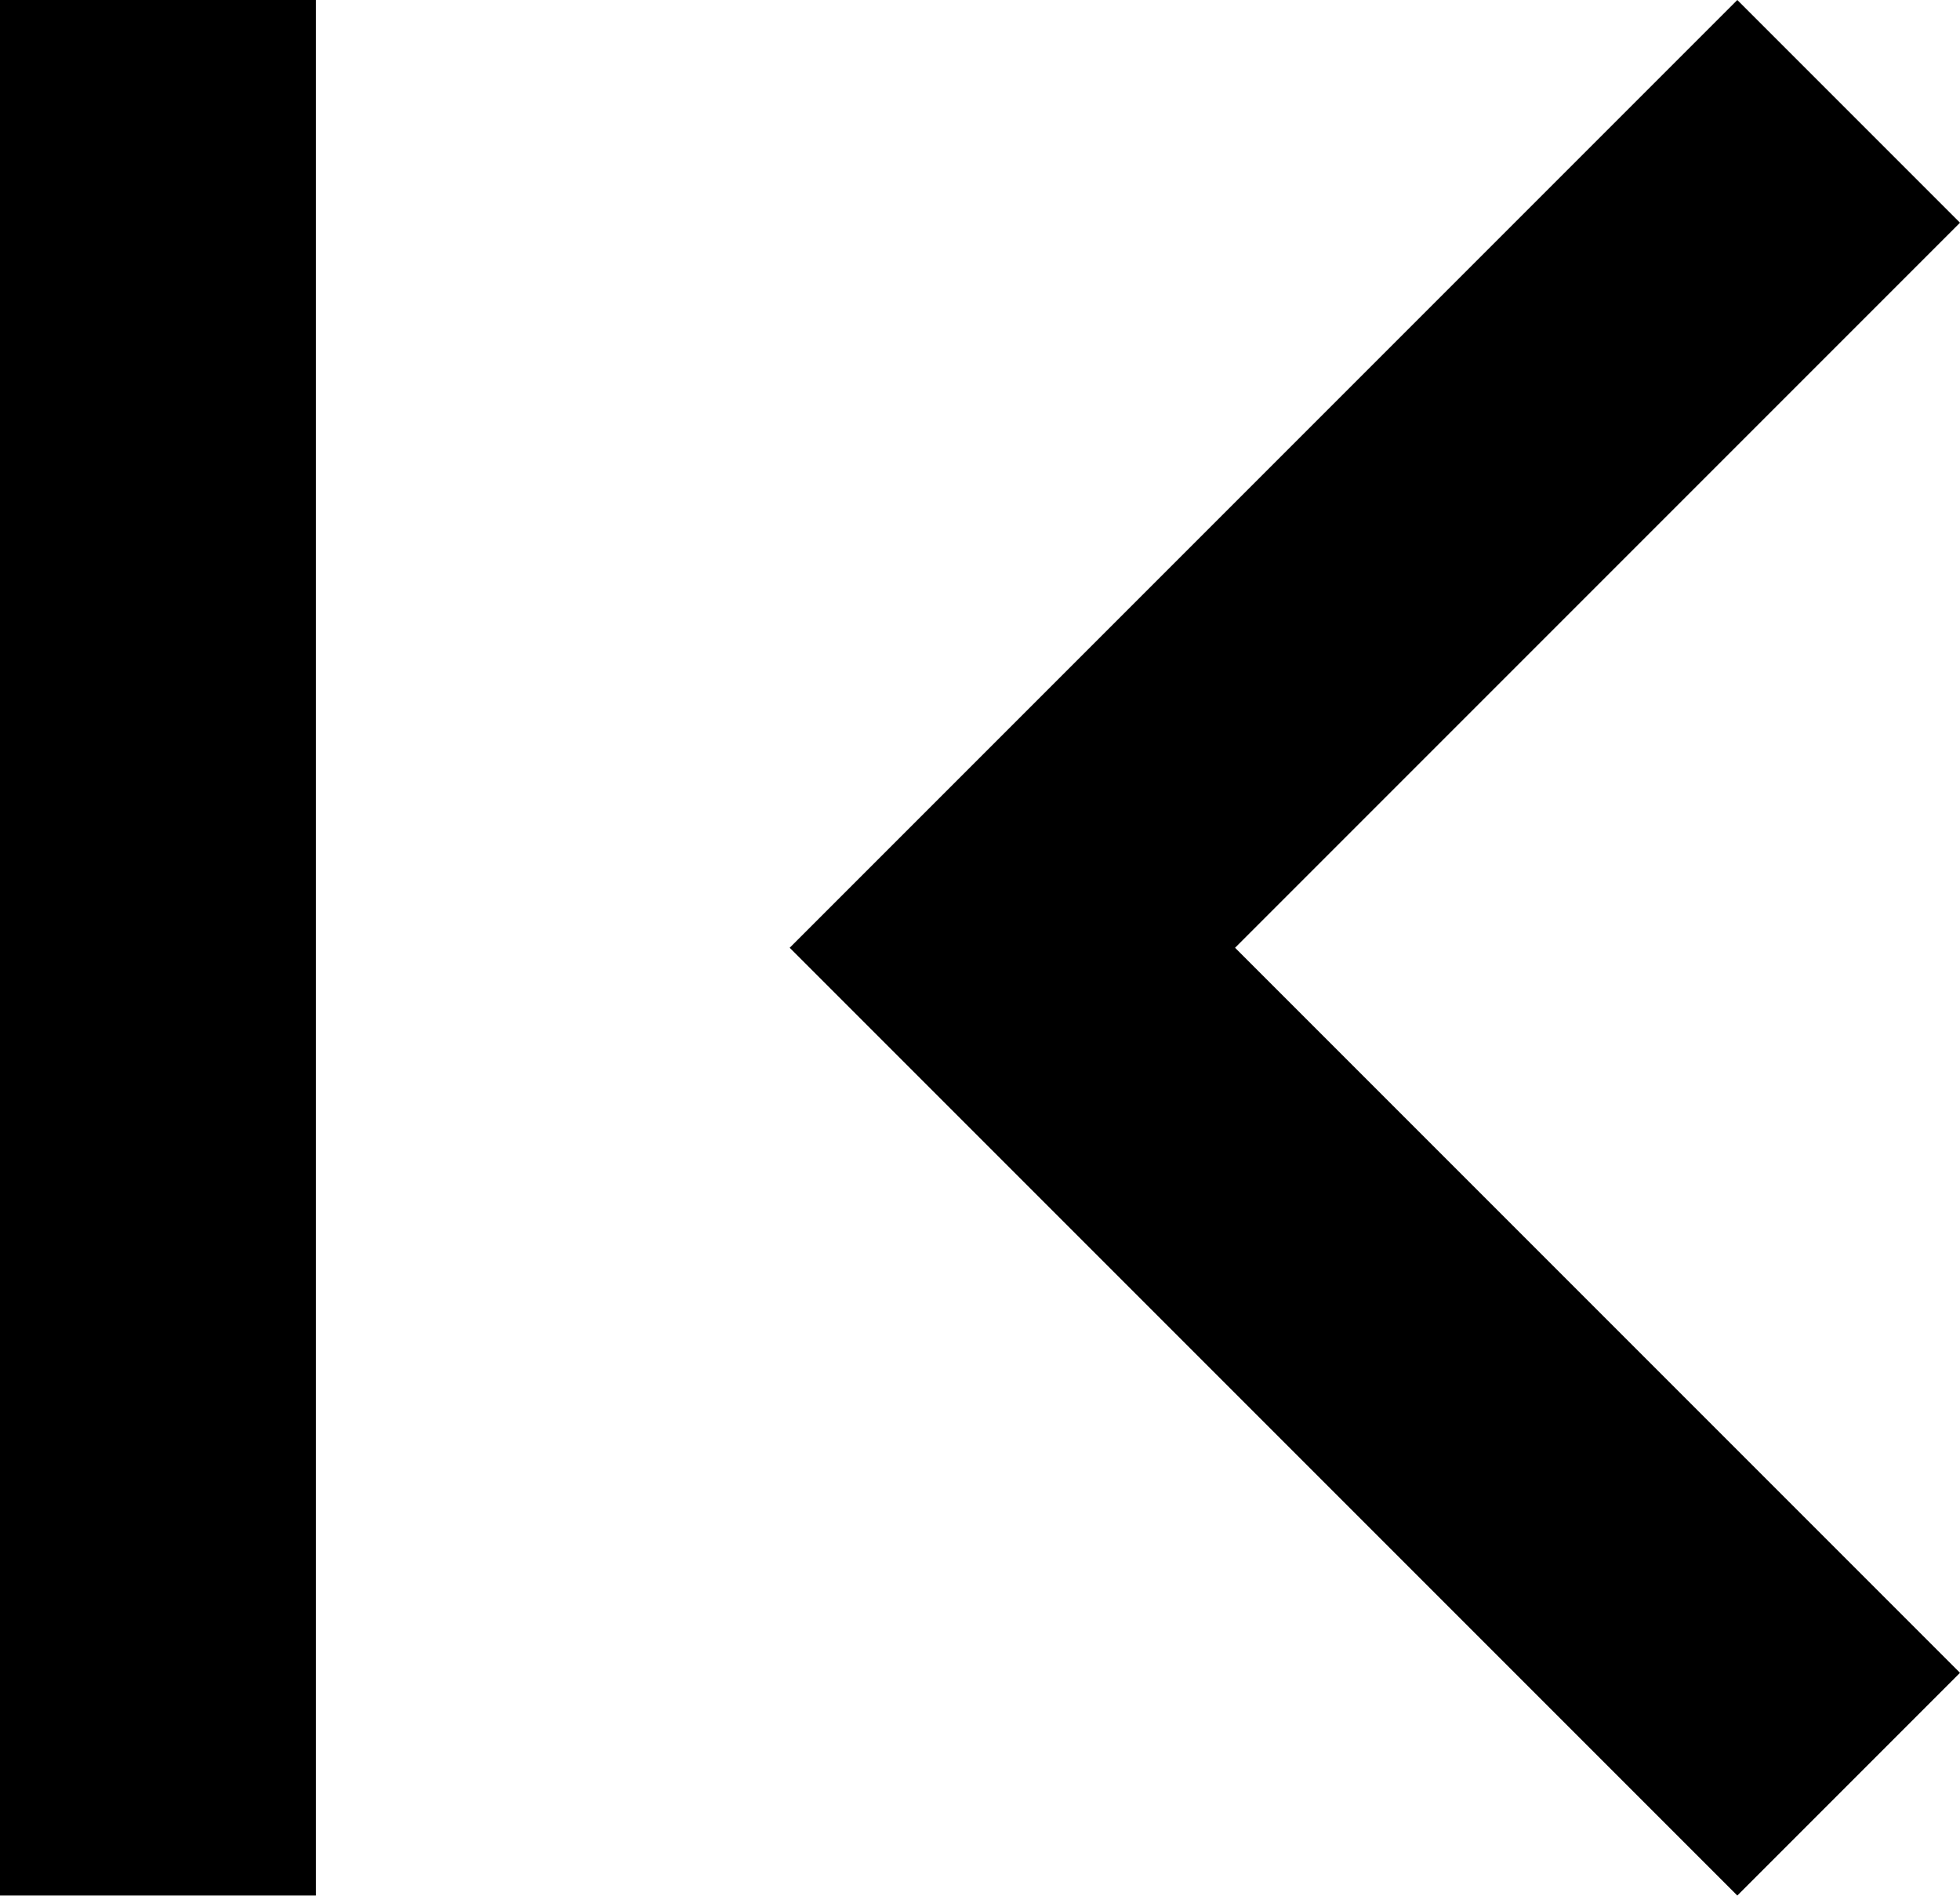
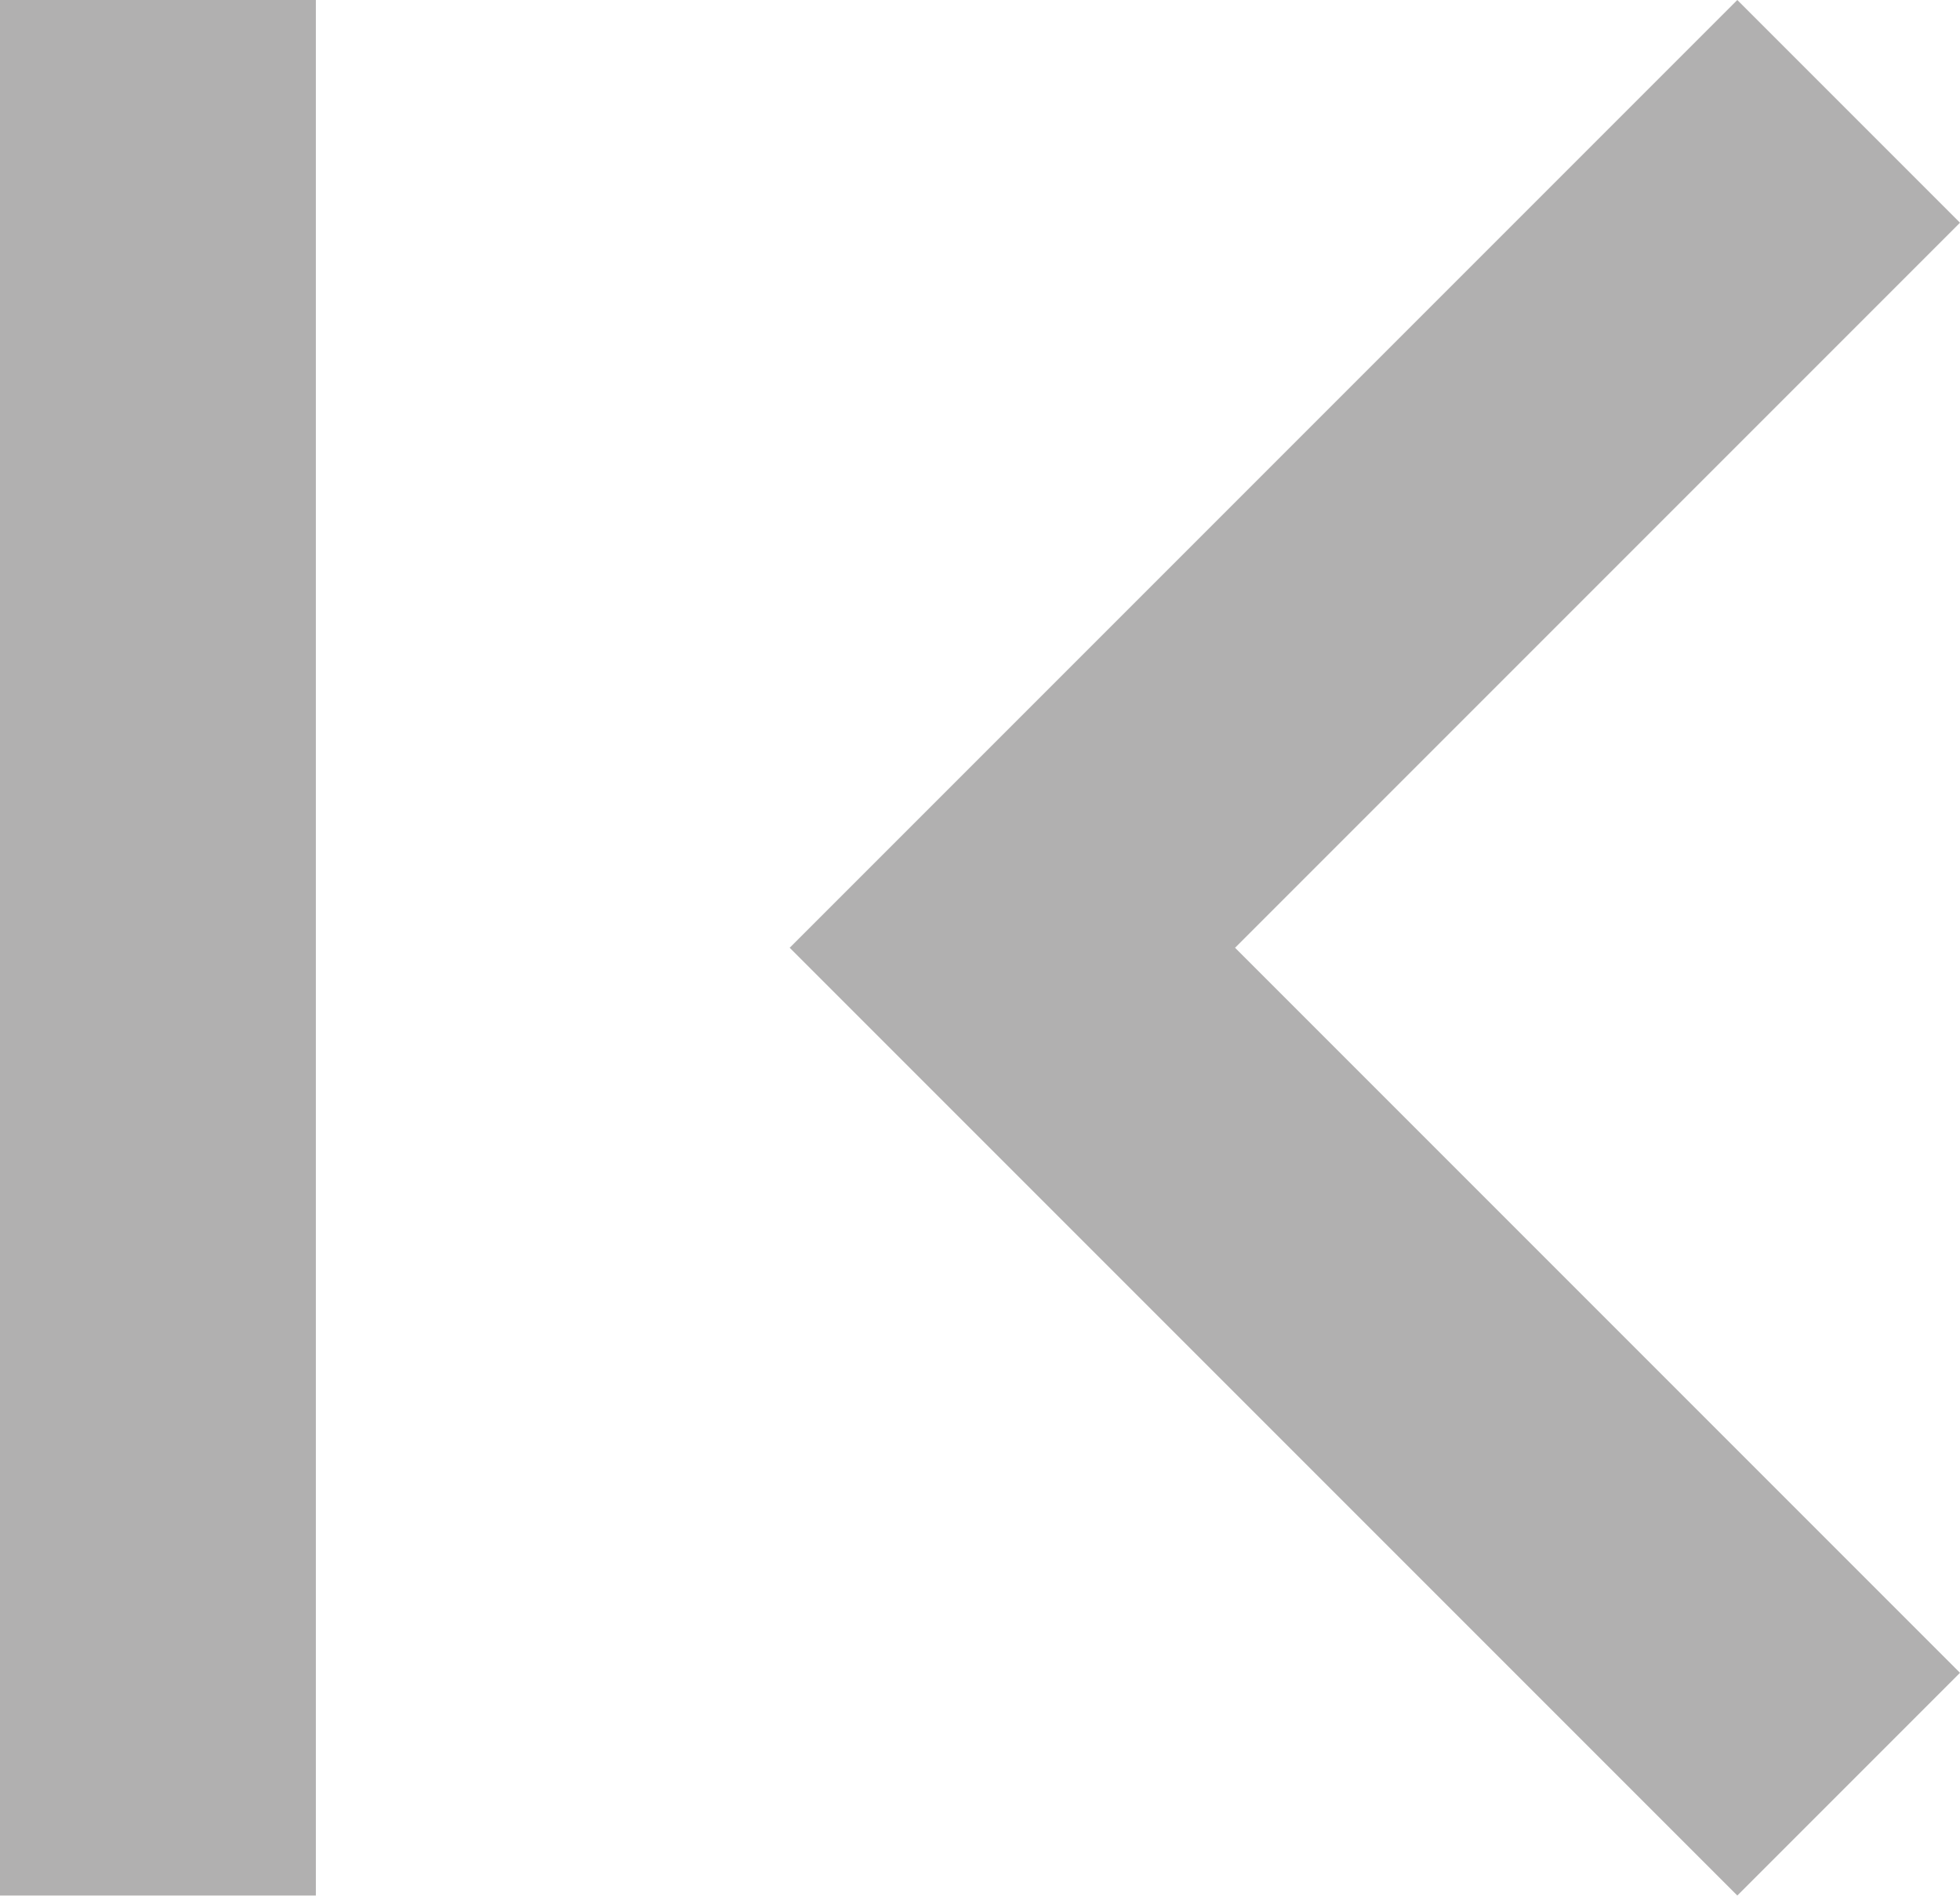
<svg xmlns="http://www.w3.org/2000/svg" width="12.41" height="12" viewBox="0 0 12.41 12">
-   <path id="Path_2463" data-name="Path 2463" d="M18.41,16.59,13.82,12l4.59-4.59L17,6l-6,6,6,6ZM6,6H8V18H6Z" transform="translate(-6 -6)" />
+   <path id="Path_2463" data-name="Path 2463" d="M18.41,16.59,13.82,12l4.59-4.59L17,6l-6,6,6,6ZM6,6H8V18H6Z" transform="translate(-6 -6)" style="&#10;    fill: #b1b0b0;&#10;" />
</svg>
